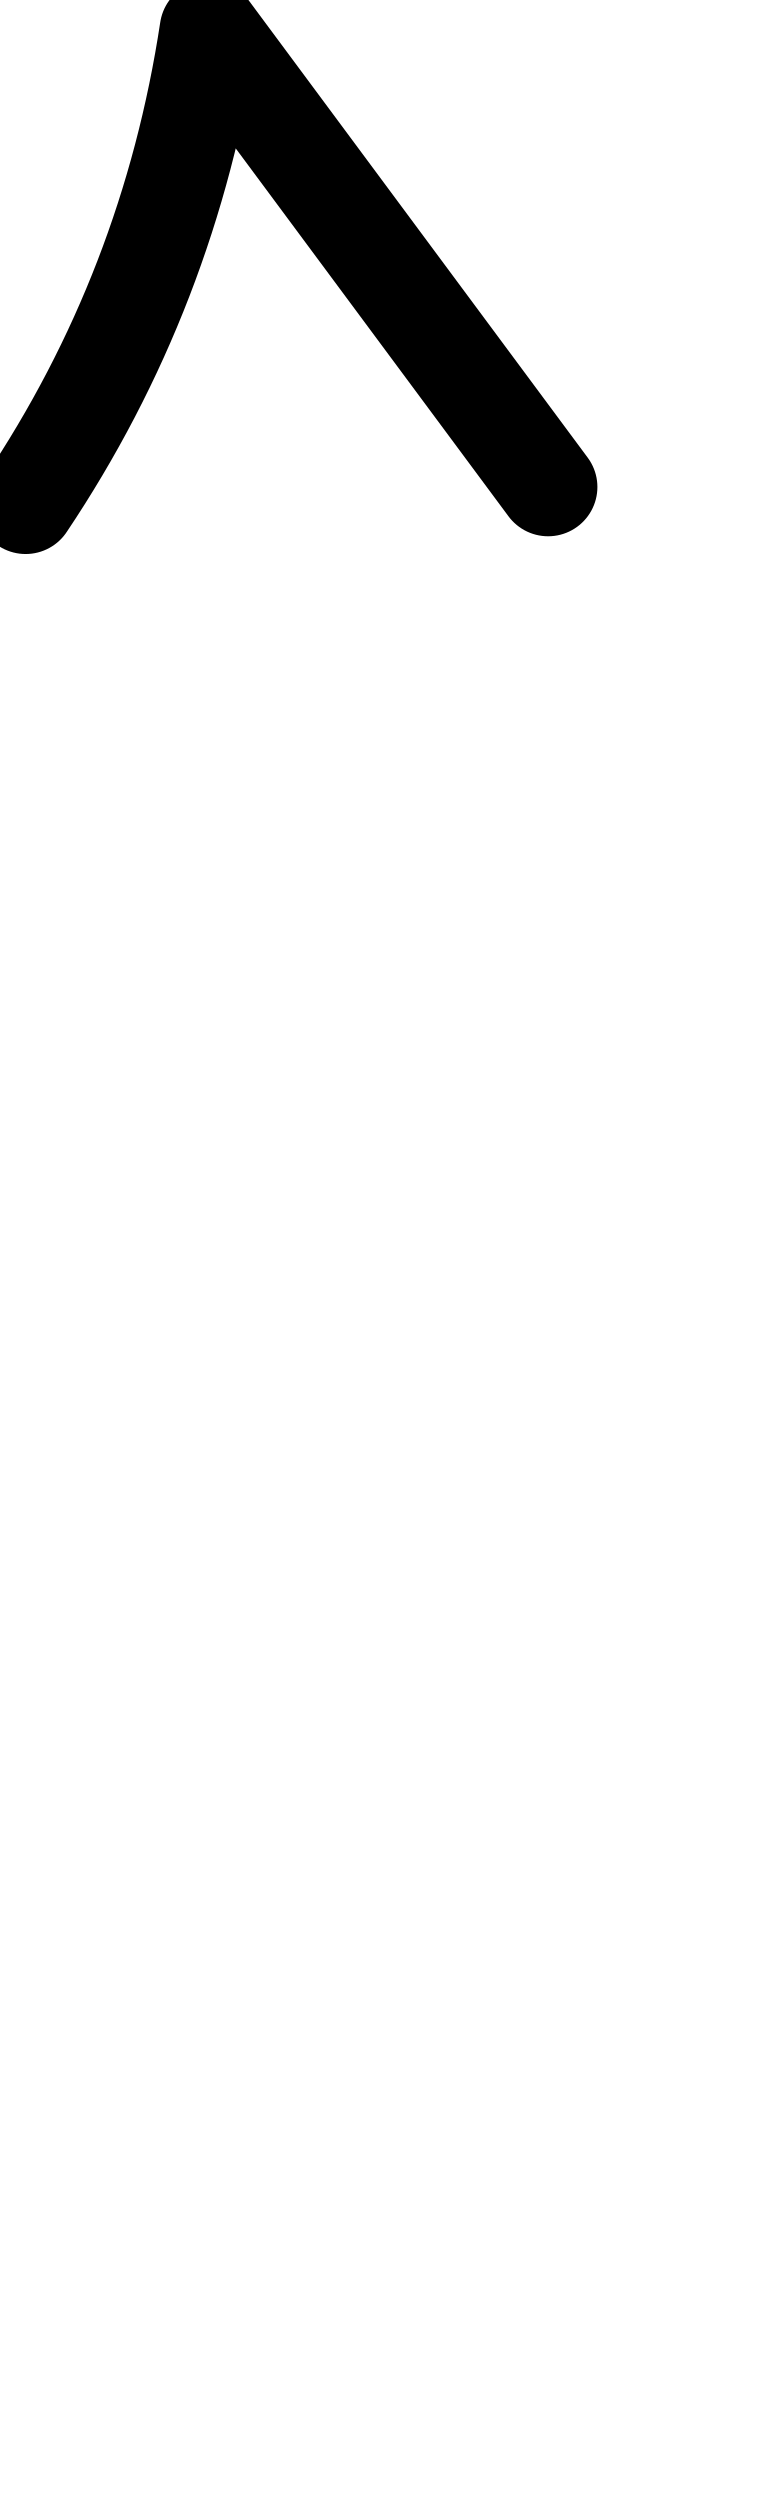
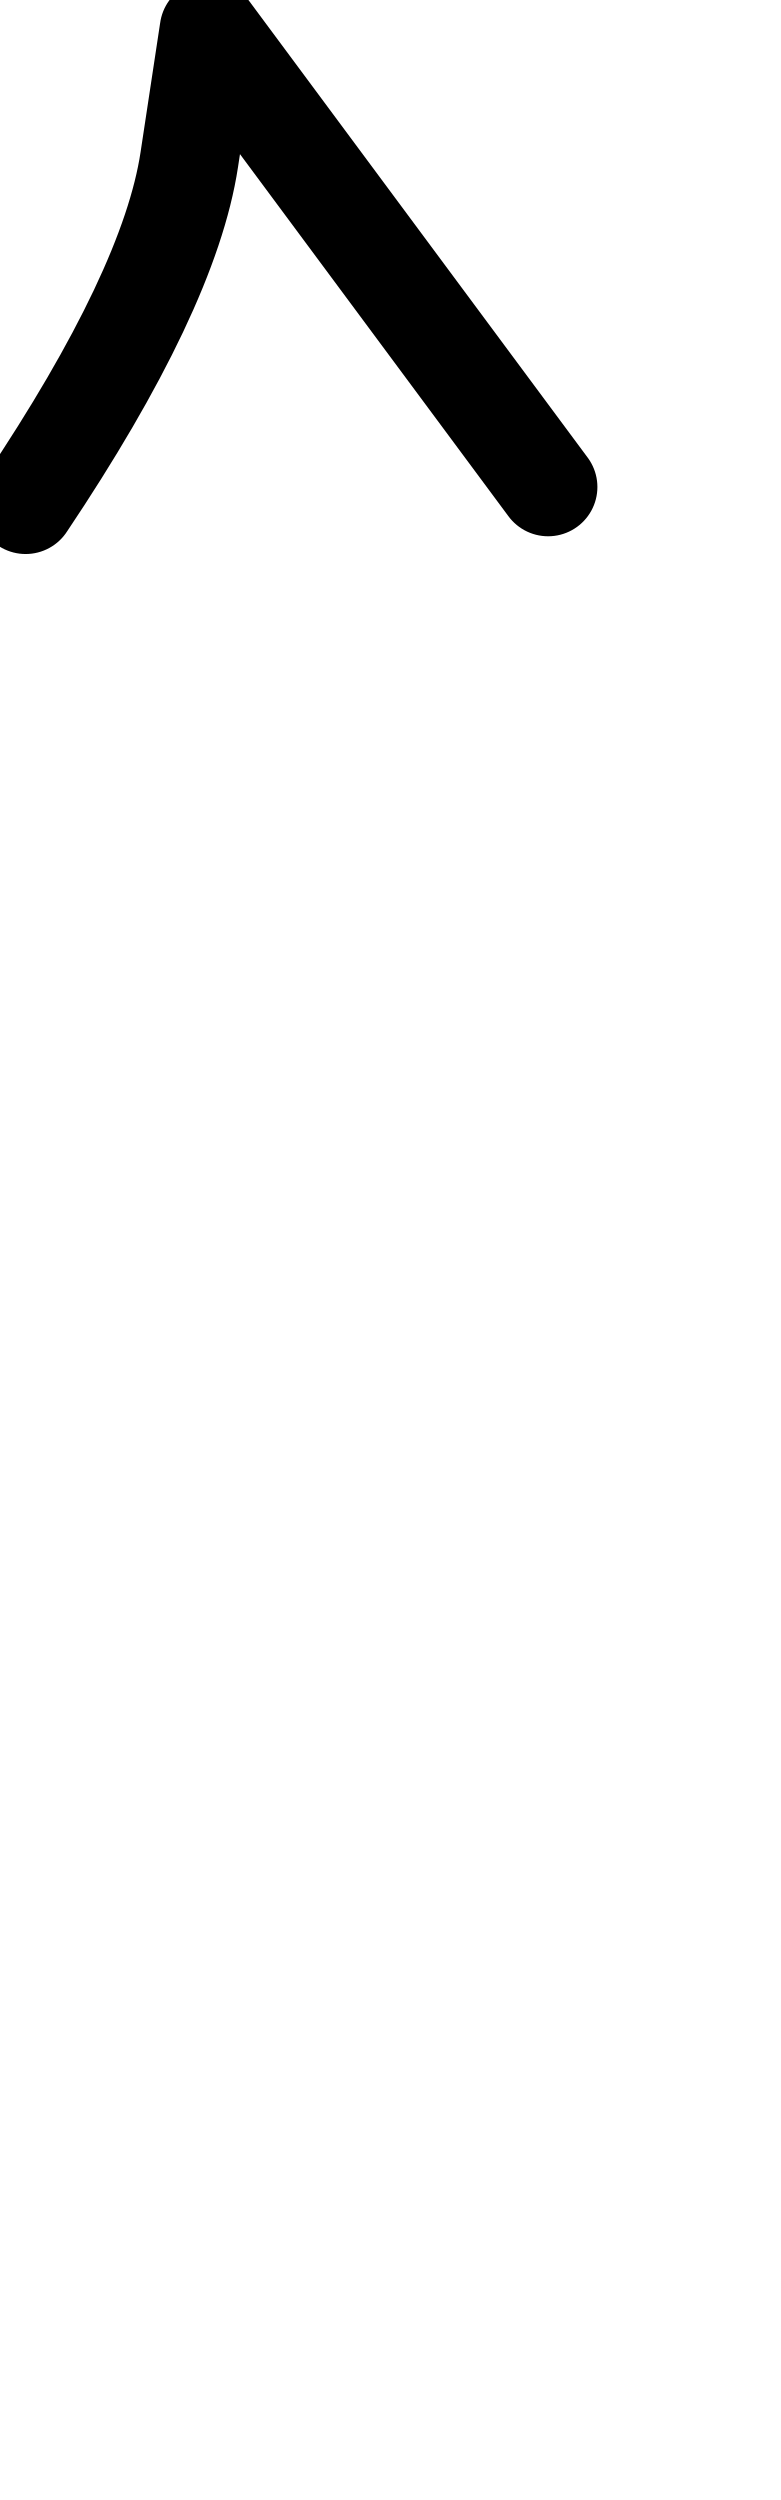
<svg xmlns="http://www.w3.org/2000/svg" width="396" height="1268" viewBox="0 0 396 1268" data-advance="396" data-ascent="750" data-descent="-518" data-vertical-extent="1268" data-units-per-em="1000" data-glyph-name="asciicircum" data-codepoint="94" fill="none" stroke="currentColor" stroke-width="50" stroke-linecap="round" stroke-linejoin="round">
-   <path d="M13 256Q86 147 106 15L278 247L106 15Q86 147 13 256Z" />
+   <path d="M278 247 106 15Q106 15 96.0 81.0Q86 147 13 256" />
</svg>
